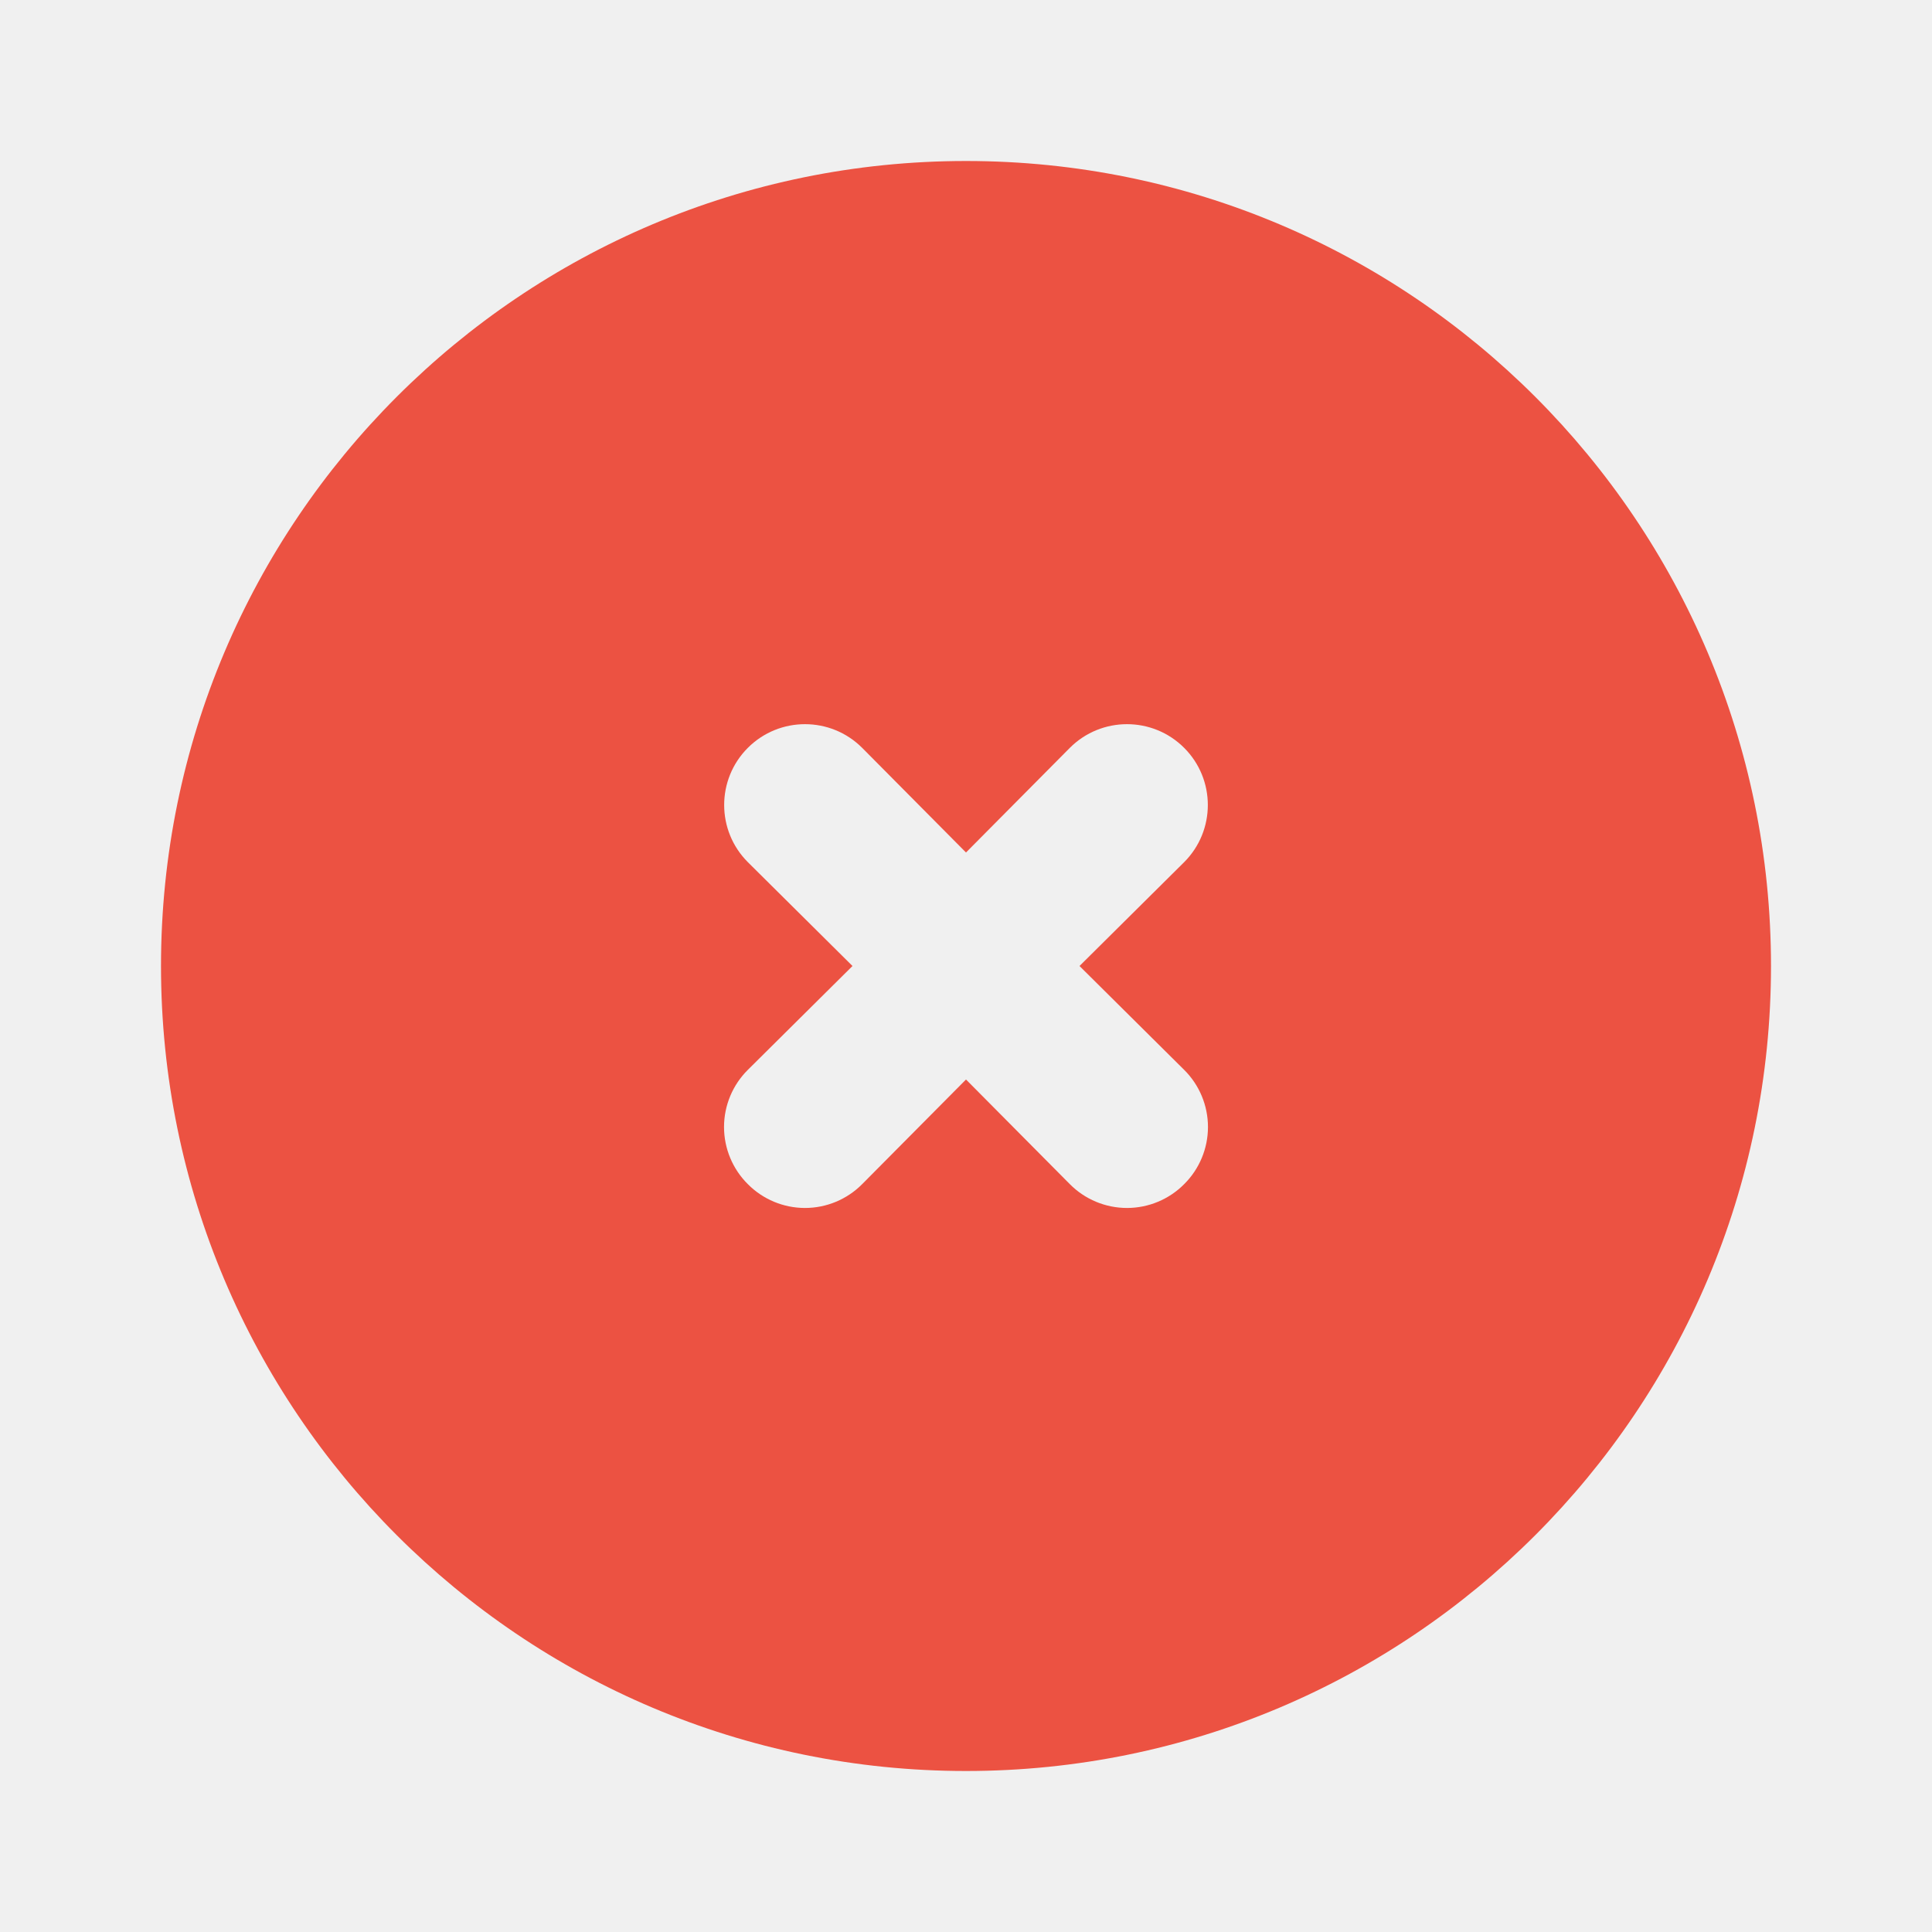
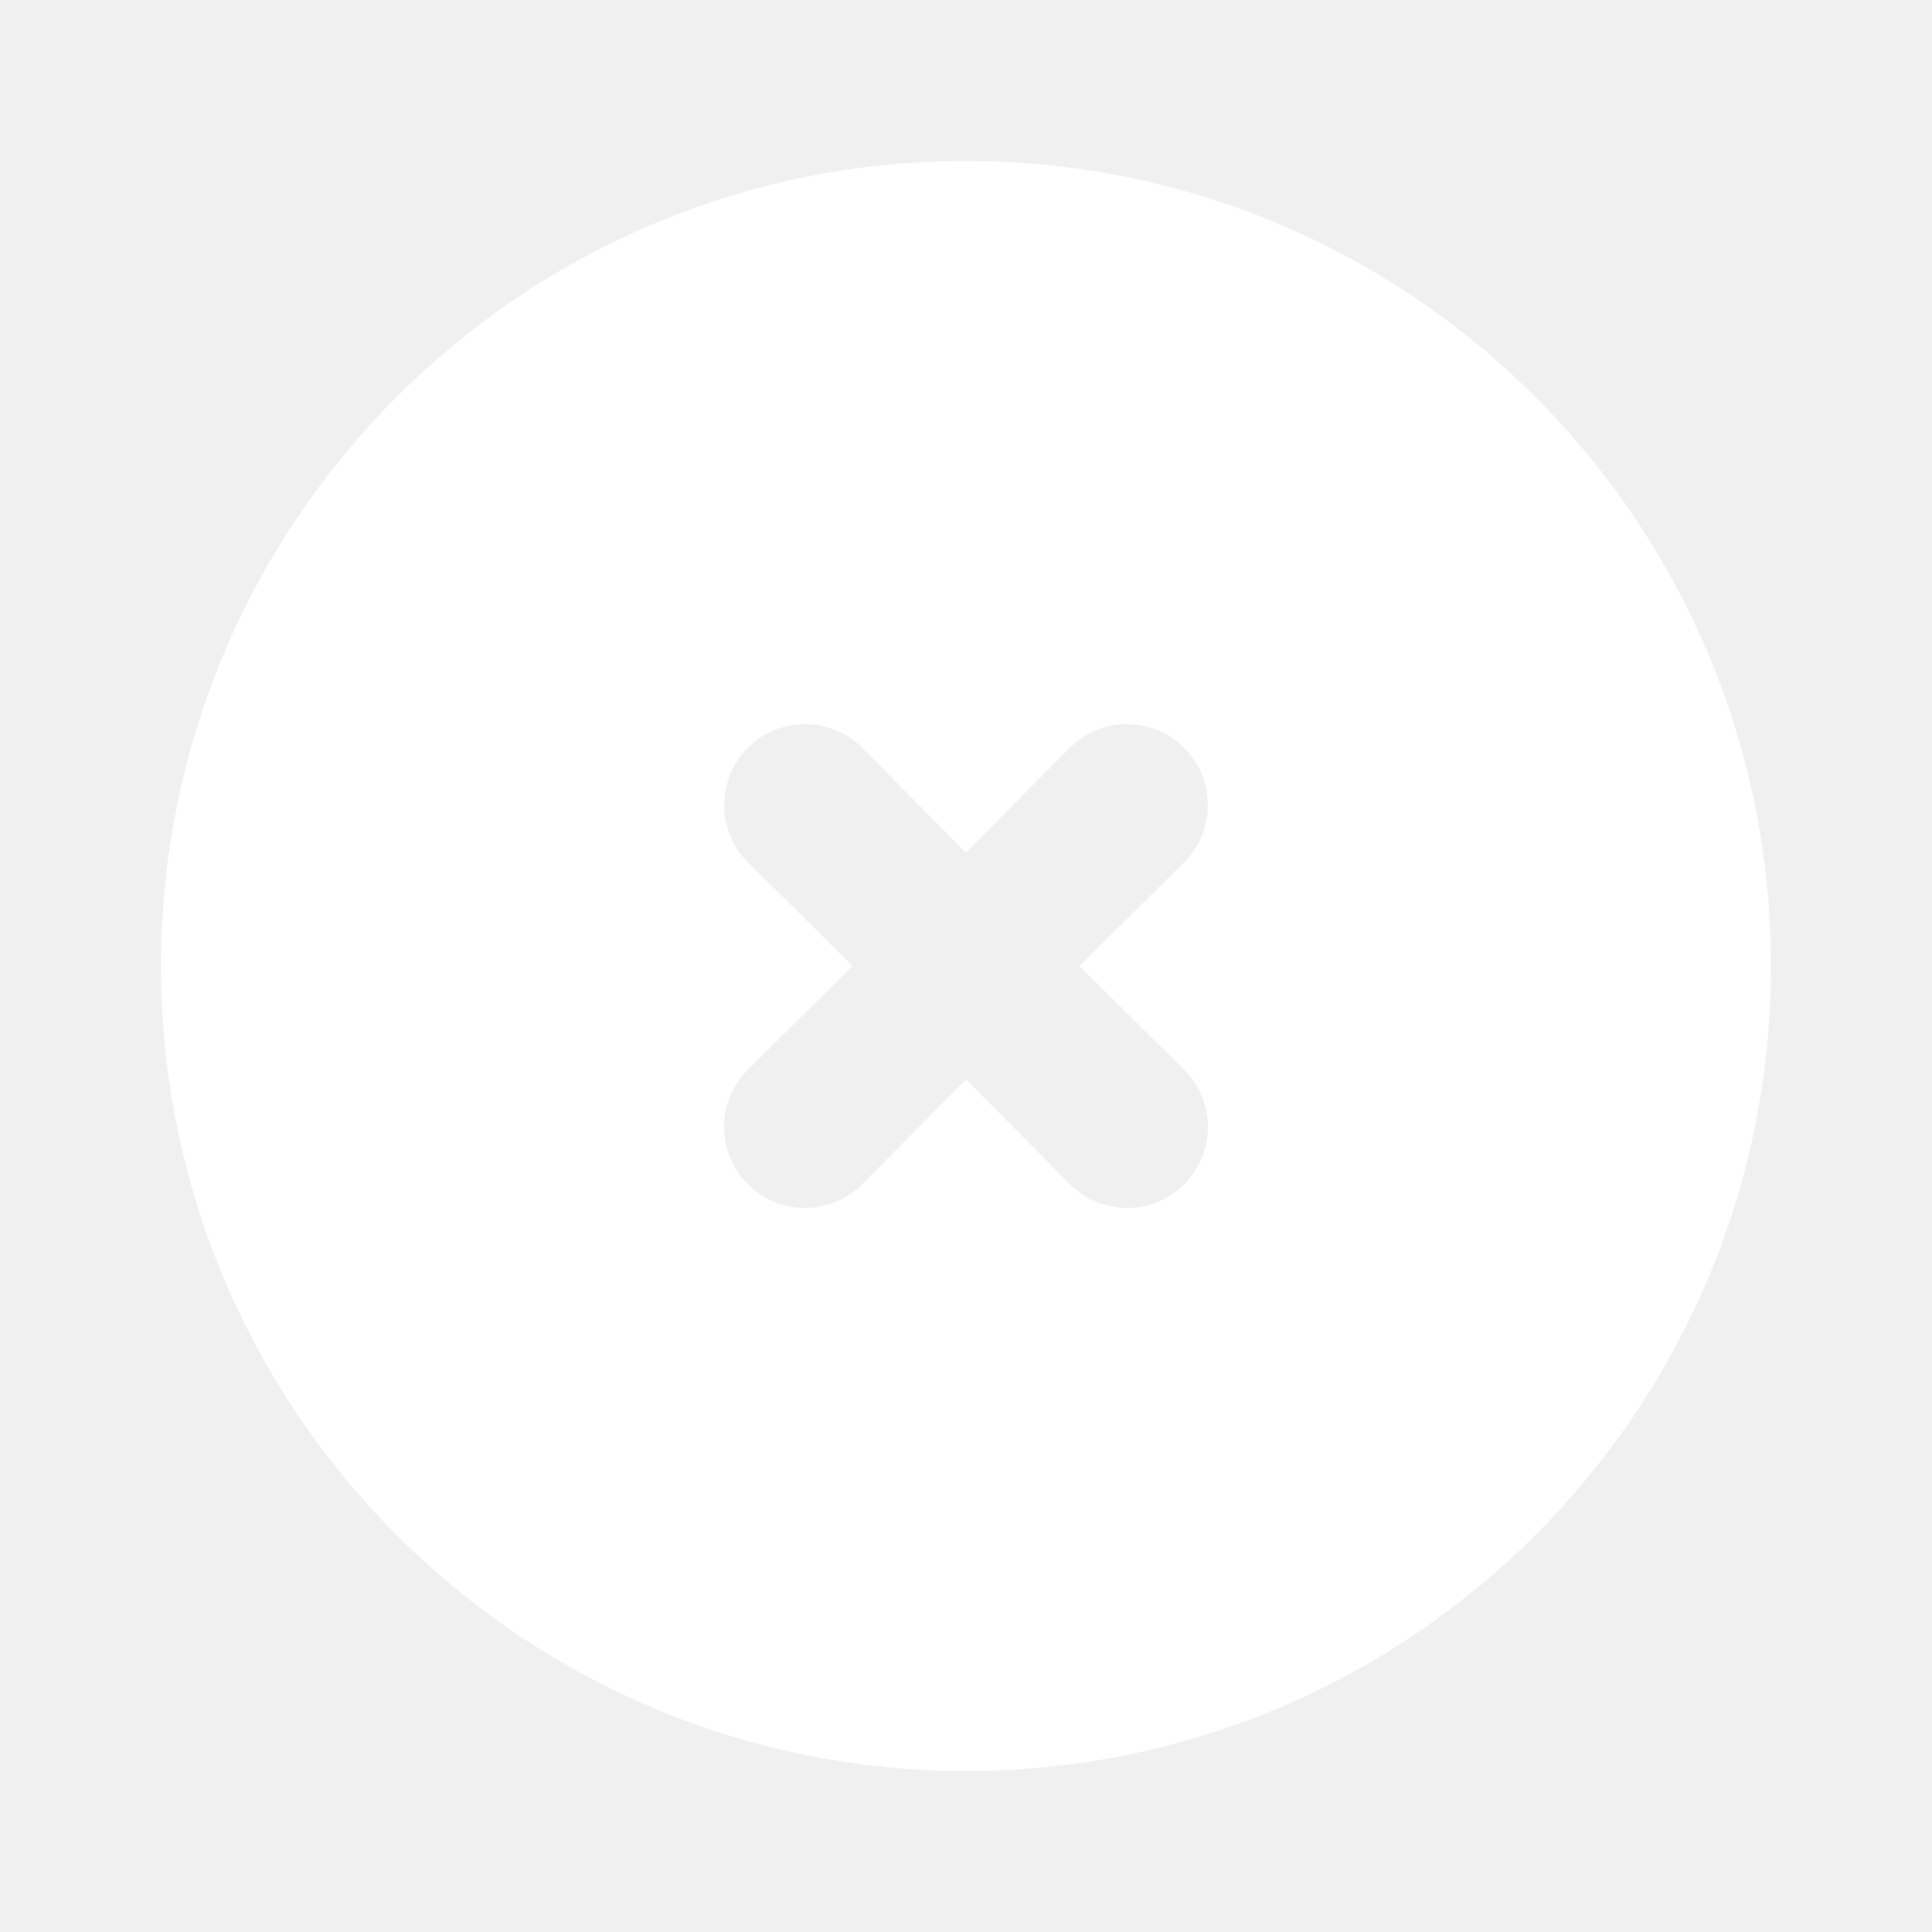
<svg xmlns="http://www.w3.org/2000/svg" width="1em" height="1em" preserveAspectRatio="xMidYMid meet" viewBox="0 0 24 24" style="-ms-transform: rotate(360deg); -webkit-transform: rotate(360deg); transform: rotate(360deg);">
-   <path fill="#ec5242" d="M12 2a10 10 0 1 0 10 10A10 10 0 0 0 12 2Zm2.71 11.29a1 1 0 0 1 0 1.42a1 1 0 0 1-1.42 0L12 13.41l-1.29 1.3a1 1 0 0 1-1.42 0a1 1 0 0 1 0-1.42l1.3-1.29l-1.3-1.29a1 1 0 0 1 1.42-1.42l1.29 1.3l1.29-1.3a1 1 0 0 1 1.42 1.42L13.41 12Z" />
+   <path fill="#fff" d="M12 2a10 10 0 1 0 10 10A10 10 0 0 0 12 2Zm2.71 11.29a1 1 0 0 1 0 1.42a1 1 0 0 1-1.42 0L12 13.41l-1.29 1.3a1 1 0 0 1-1.42 0a1 1 0 0 1 0-1.42l1.3-1.29l-1.3-1.29a1 1 0 0 1 1.42-1.42l1.29 1.3l1.29-1.3a1 1 0 0 1 1.42 1.42L13.41 12Z" />
</svg>
